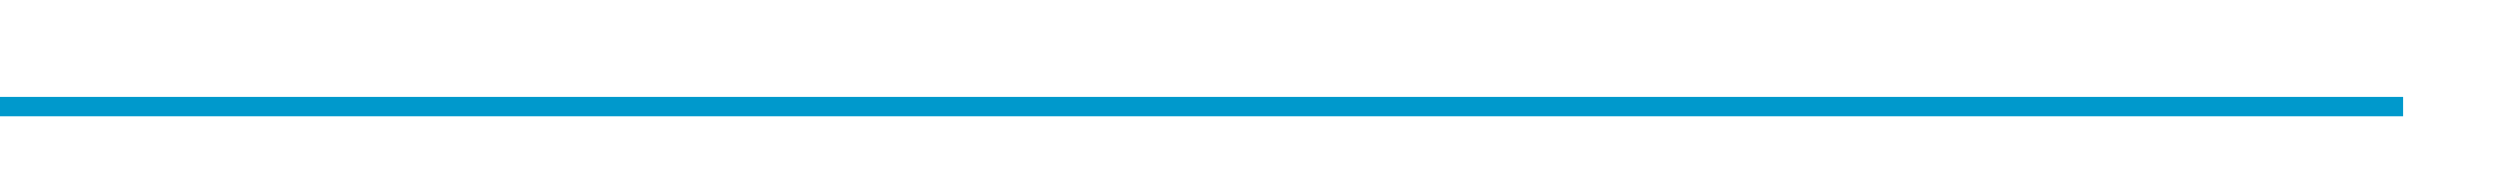
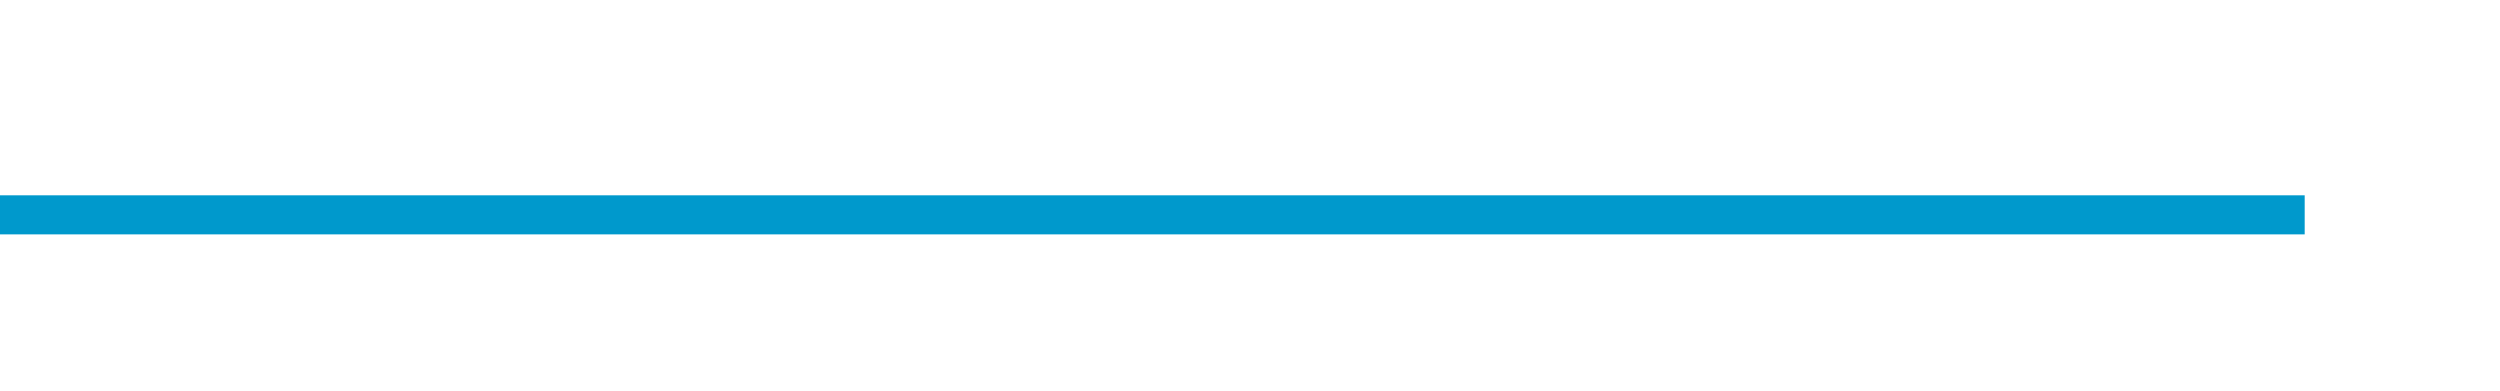
- <svg xmlns="http://www.w3.org/2000/svg" version="1.1" width="129px" height="10px" preserveAspectRatio="xMinYMid meet" viewBox="302 309  129 8">
-   <path d="M 302 313.5  L 426 313.5  " stroke-width="1" stroke="#0099cc" fill="none" />
+ <svg xmlns="http://www.w3.org/2000/svg" version="1.1" width="64px" height="10px" preserveAspectRatio="xMinYMid meet" viewBox="370 81  64 8">
+   <path d="M 370 85.5  L 429 85.5  " stroke-width="1" stroke="#0099cc" fill="none" />
</svg>
